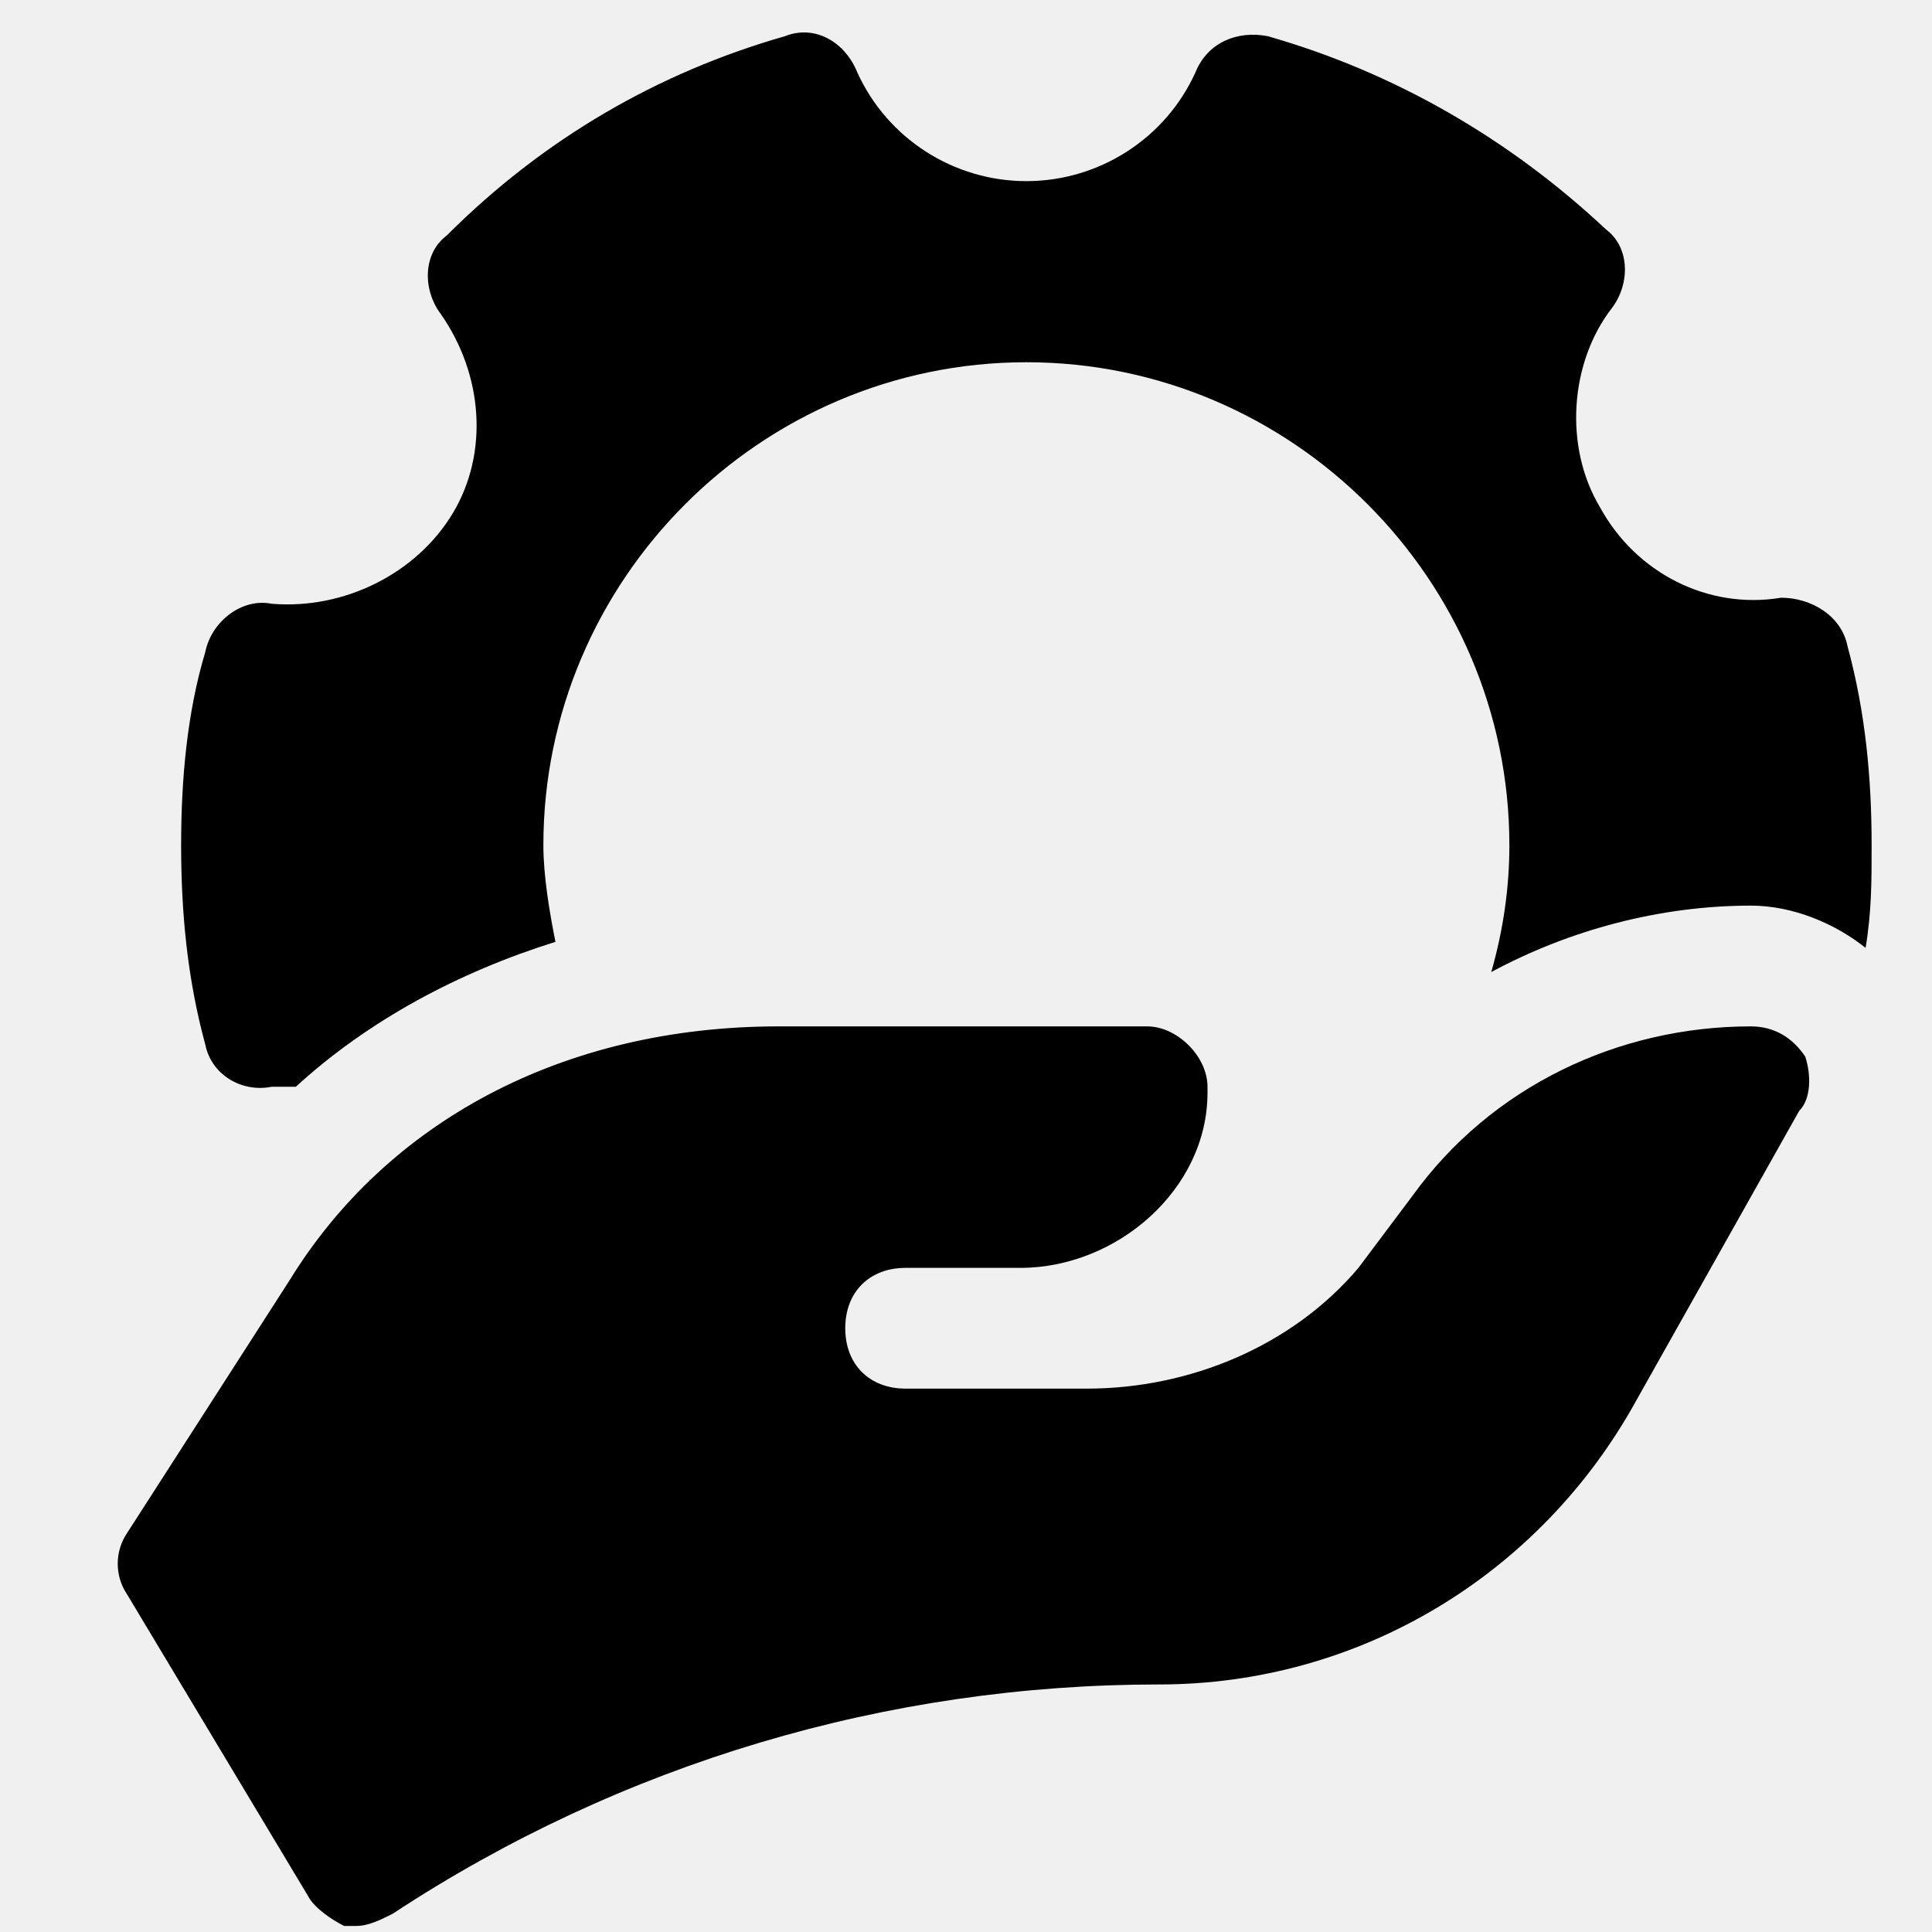
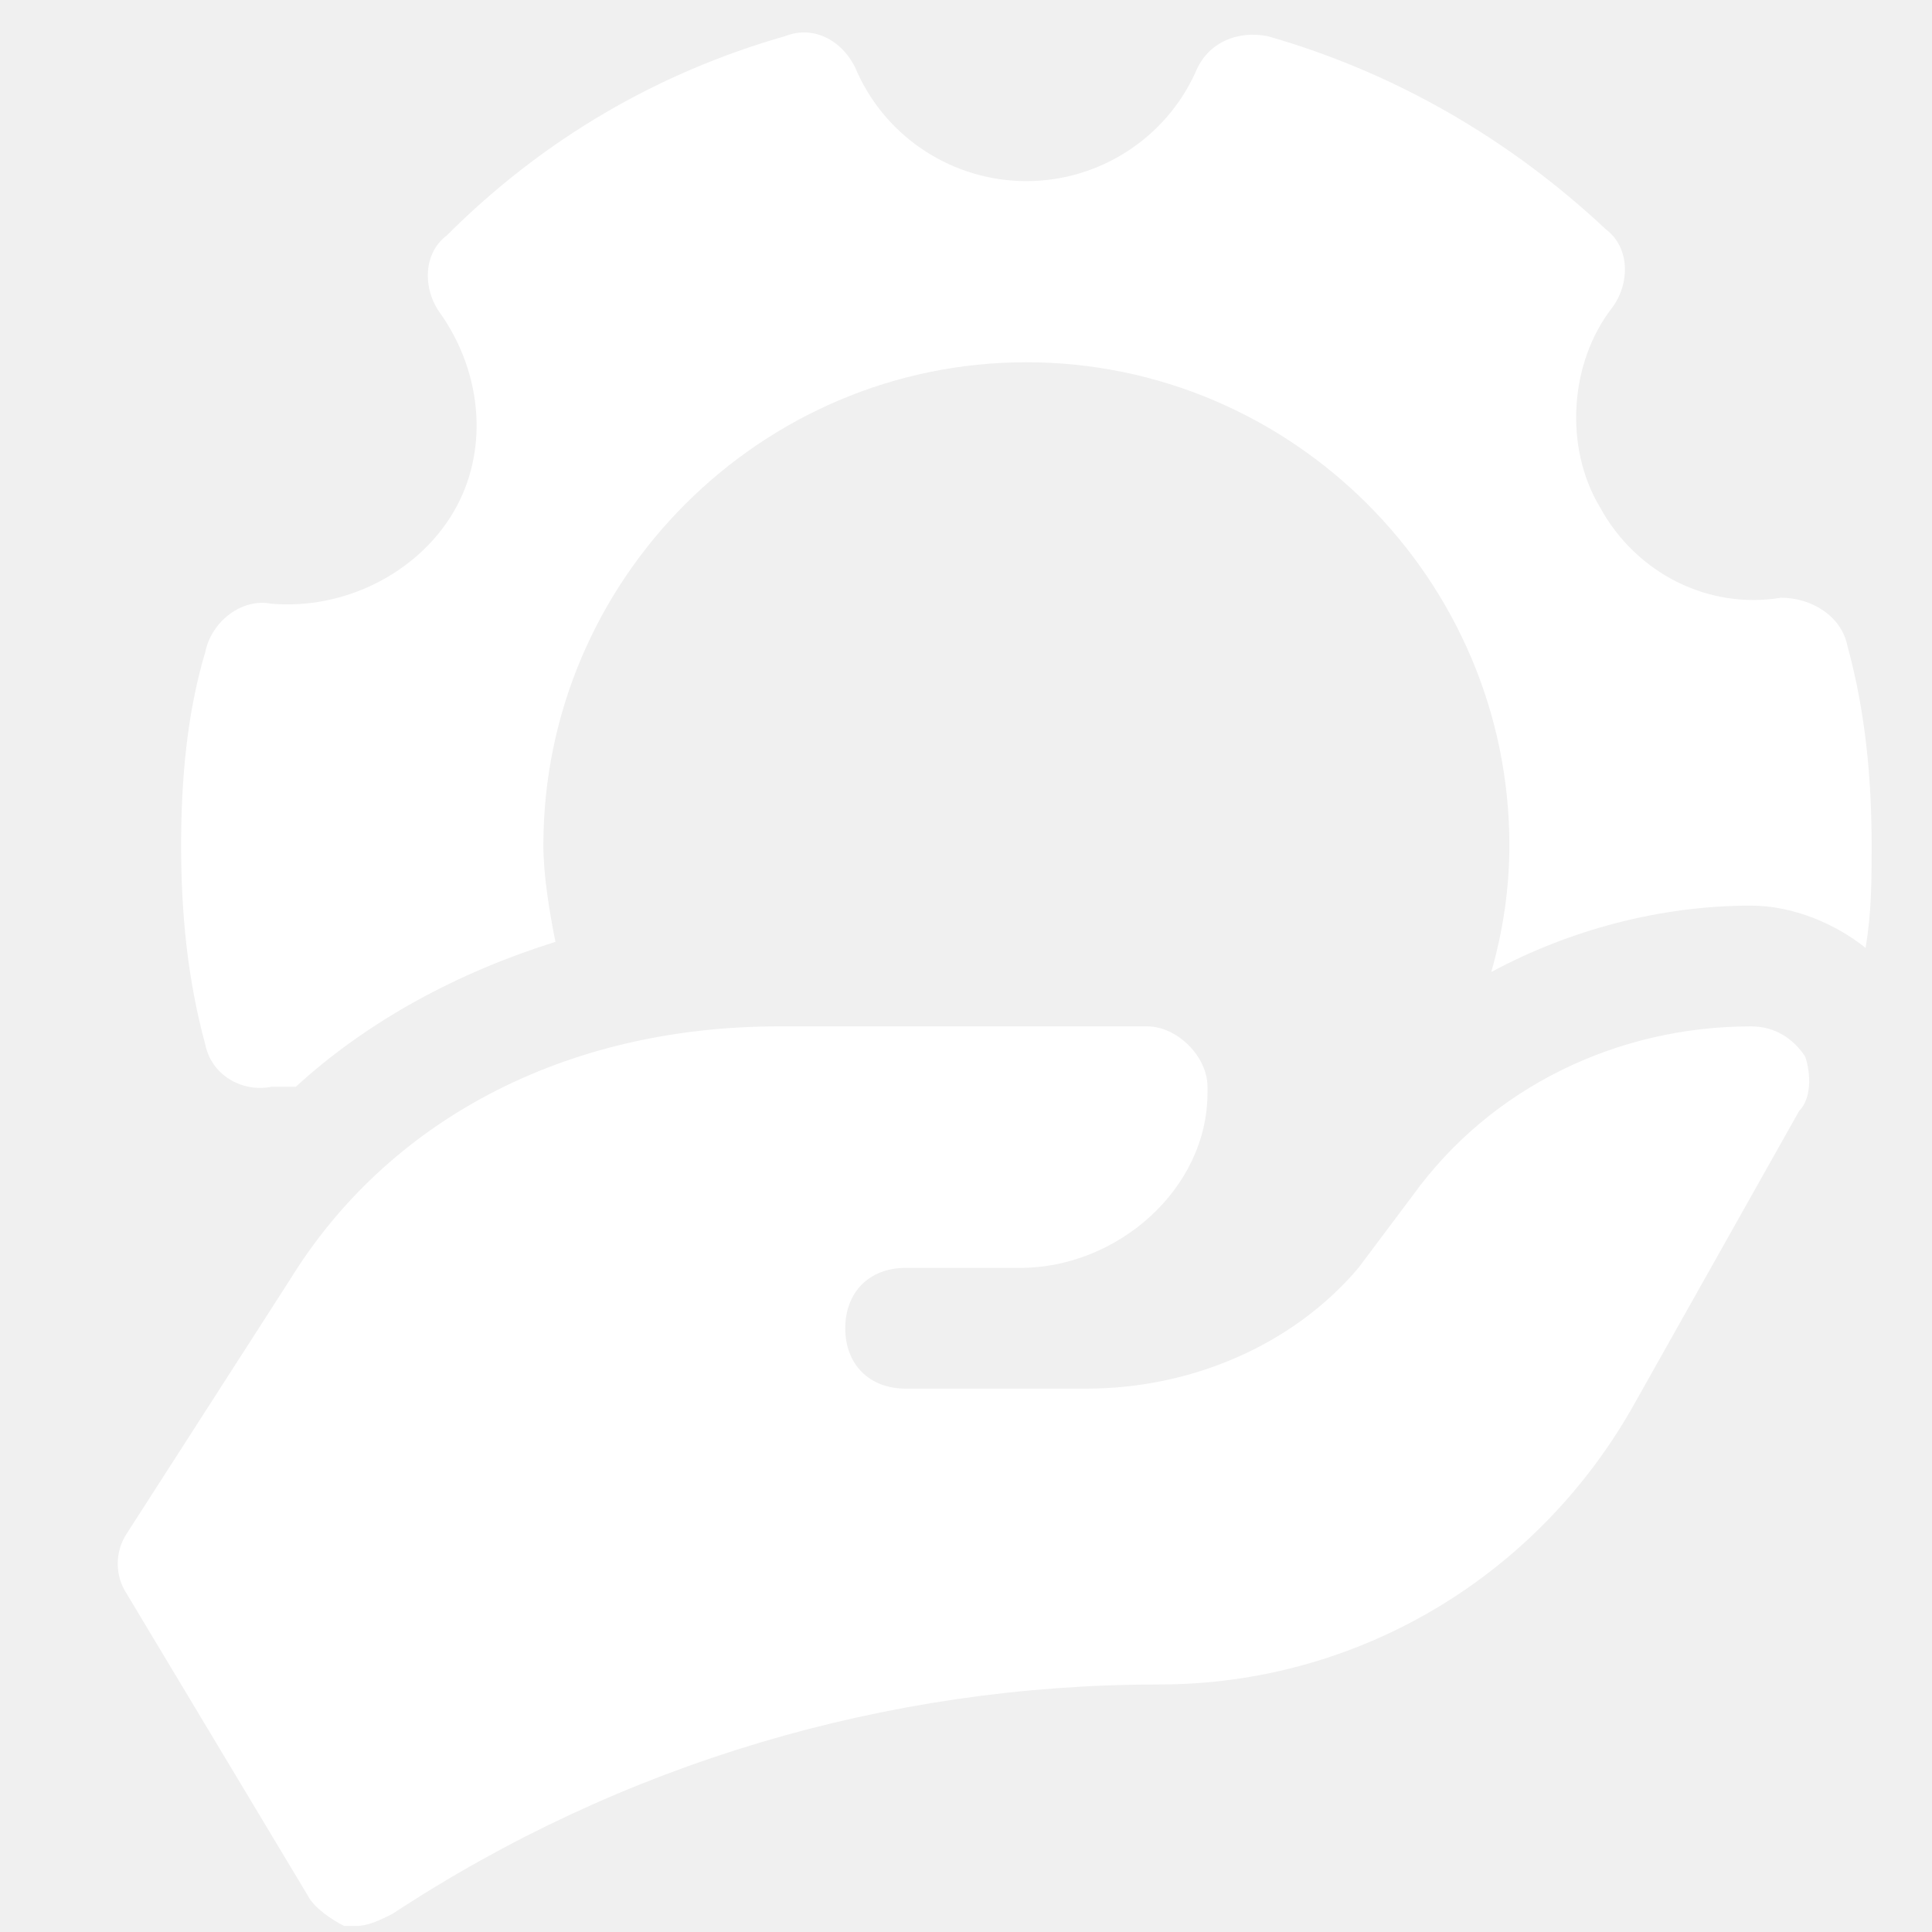
- <svg xmlns="http://www.w3.org/2000/svg" fill="#000000" height="800px" width="800px" version="1.1" id="Icons" viewBox="0 0 32 32" xml:space="preserve">
-   <path d="M29.9,17.5C29.7,17.2,29.4,17,29,17c-2.2,0-4.3,1-5.6,2.8L22.5,21c-1.1,1.3-2.8,2-4.5,2h-3c-0.6,0-1-0.4-1-1s0.4-1,1-1h1.9  c1.6,0,3.1-1.3,3.1-2.9c0,0,0-0.1,0-0.1c0-0.5-0.5-1-1-1l-6.1,0c-3.6,0-6.5,1.6-8.1,4.2l-2.7,4.2c-0.2,0.3-0.2,0.7,0,1l3,5  c0.1,0.2,0.4,0.4,0.6,0.5c0.1,0,0.1,0,0.2,0c0.2,0,0.4-0.1,0.6-0.2c3.8-2.5,8.2-3.8,12.7-3.8c3.3,0,6.3-1.8,7.9-4.7l2.7-4.8  C30,18.2,30,17.8,29.9,17.5z" />
-   <path d="M4.5,18c0.1,0,0.3,0,0.4,0c1.2-1.1,2.7-1.9,4.3-2.4C9.1,15.1,9,14.5,9,14c0-4.4,3.6-8,8-8s8,3.6,8,8c0,0.7-0.1,1.4-0.3,2.1  C26,15.4,27.5,15,29,15c0.7,0,1.4,0.3,1.9,0.7C31,15.1,31,14.6,31,14c0-1.1-0.1-2.2-0.4-3.3c-0.1-0.5-0.6-0.8-1.1-0.8  c-1.2,0.2-2.4-0.4-3-1.5c-0.6-1-0.5-2.4,0.2-3.3c0.3-0.4,0.3-1-0.1-1.3C25,2.3,23.1,1.2,21,0.6c-0.5-0.1-1,0.1-1.2,0.6  C19.3,2.3,18.2,3,17,3s-2.3-0.7-2.8-1.8C14,0.7,13.5,0.4,13,0.6C10.9,1.2,9,2.3,7.4,3.9C7,4.2,7,4.8,7.3,5.2c0.7,1,0.8,2.3,0.2,3.3  c-0.6,1-1.8,1.6-3,1.5c-0.5-0.1-1,0.3-1.1,0.8C3.1,11.8,3,12.9,3,14s0.1,2.2,0.4,3.3C3.5,17.8,4,18.1,4.5,18z" />
+ <svg xmlns="http://www.w3.org/2000/svg" width="116" height="116" viewBox="0 0 116 116" fill="none">
+   <path d="M108.387 63.438C107.662 62.35 106.575 61.625 105.125 61.625C97.15 61.625 89.537 65.25 84.825 71.775L81.562 76.125C77.575 80.838 71.412 83.375 65.25 83.375H54.375C52.2 83.375 50.75 81.925 50.75 79.75C50.75 77.575 52.2 76.125 54.375 76.125H61.263C67.062 76.125 72.5 71.412 72.5 65.612V65.25C72.5 63.438 70.688 61.625 68.875 61.625H46.763C33.712 61.625 23.2 67.425 17.4 76.85L7.612 92.075C6.888 93.162 6.888 94.612 7.612 95.7L18.488 113.825C18.85 114.55 19.938 115.275 20.663 115.638C21.025 115.638 21.025 115.638 21.387 115.638C22.113 115.638 22.837 115.275 23.562 114.913C37.337 105.85 53.288 101.138 69.6 101.138C81.562 101.138 92.438 94.612 98.237 84.1L108.025 66.7C108.75 65.975 108.75 64.525 108.387 63.438Z" fill="white" />
+   <path d="M16.312 65.25C16.675 65.25 17.4 65.25 17.762 65.25C22.113 61.263 27.55 58.362 33.35 56.55C32.987 54.737 32.625 52.562 32.625 50.75C32.625 34.8 45.675 21.75 61.625 21.75C77.575 21.75 90.625 34.8 90.625 50.75C90.625 53.288 90.263 55.825 89.537 58.362C94.25 55.825 99.688 54.375 105.125 54.375C107.662 54.375 110.2 55.462 112.012 56.913C112.375 54.737 112.375 52.925 112.375 50.75C112.375 46.763 112.013 42.775 110.925 38.788C110.563 36.975 108.75 35.888 106.938 35.888C102.587 36.612 98.237 34.438 96.062 30.45C93.888 26.825 94.25 21.75 96.787 18.488C97.875 17.038 97.875 14.863 96.425 13.775C90.625 8.338 83.737 4.35 76.125 2.175C74.312 1.812 72.5 2.538 71.775 4.35C69.963 8.338 65.975 10.875 61.625 10.875C57.275 10.875 53.288 8.338 51.475 4.35C50.75 2.538 48.938 1.45 47.125 2.175C39.513 4.35 32.625 8.338 26.825 14.137C25.375 15.225 25.375 17.4 26.462 18.85C29 22.475 29.363 27.188 27.188 30.812C25.012 34.438 20.663 36.612 16.312 36.25C14.5 35.888 12.688 37.337 12.325 39.15C11.238 42.775 10.875 46.763 10.875 50.75C10.875 54.737 11.238 58.725 12.325 62.712C12.688 64.525 14.5 65.612 16.312 65.25Z" fill="white" />
</svg>
